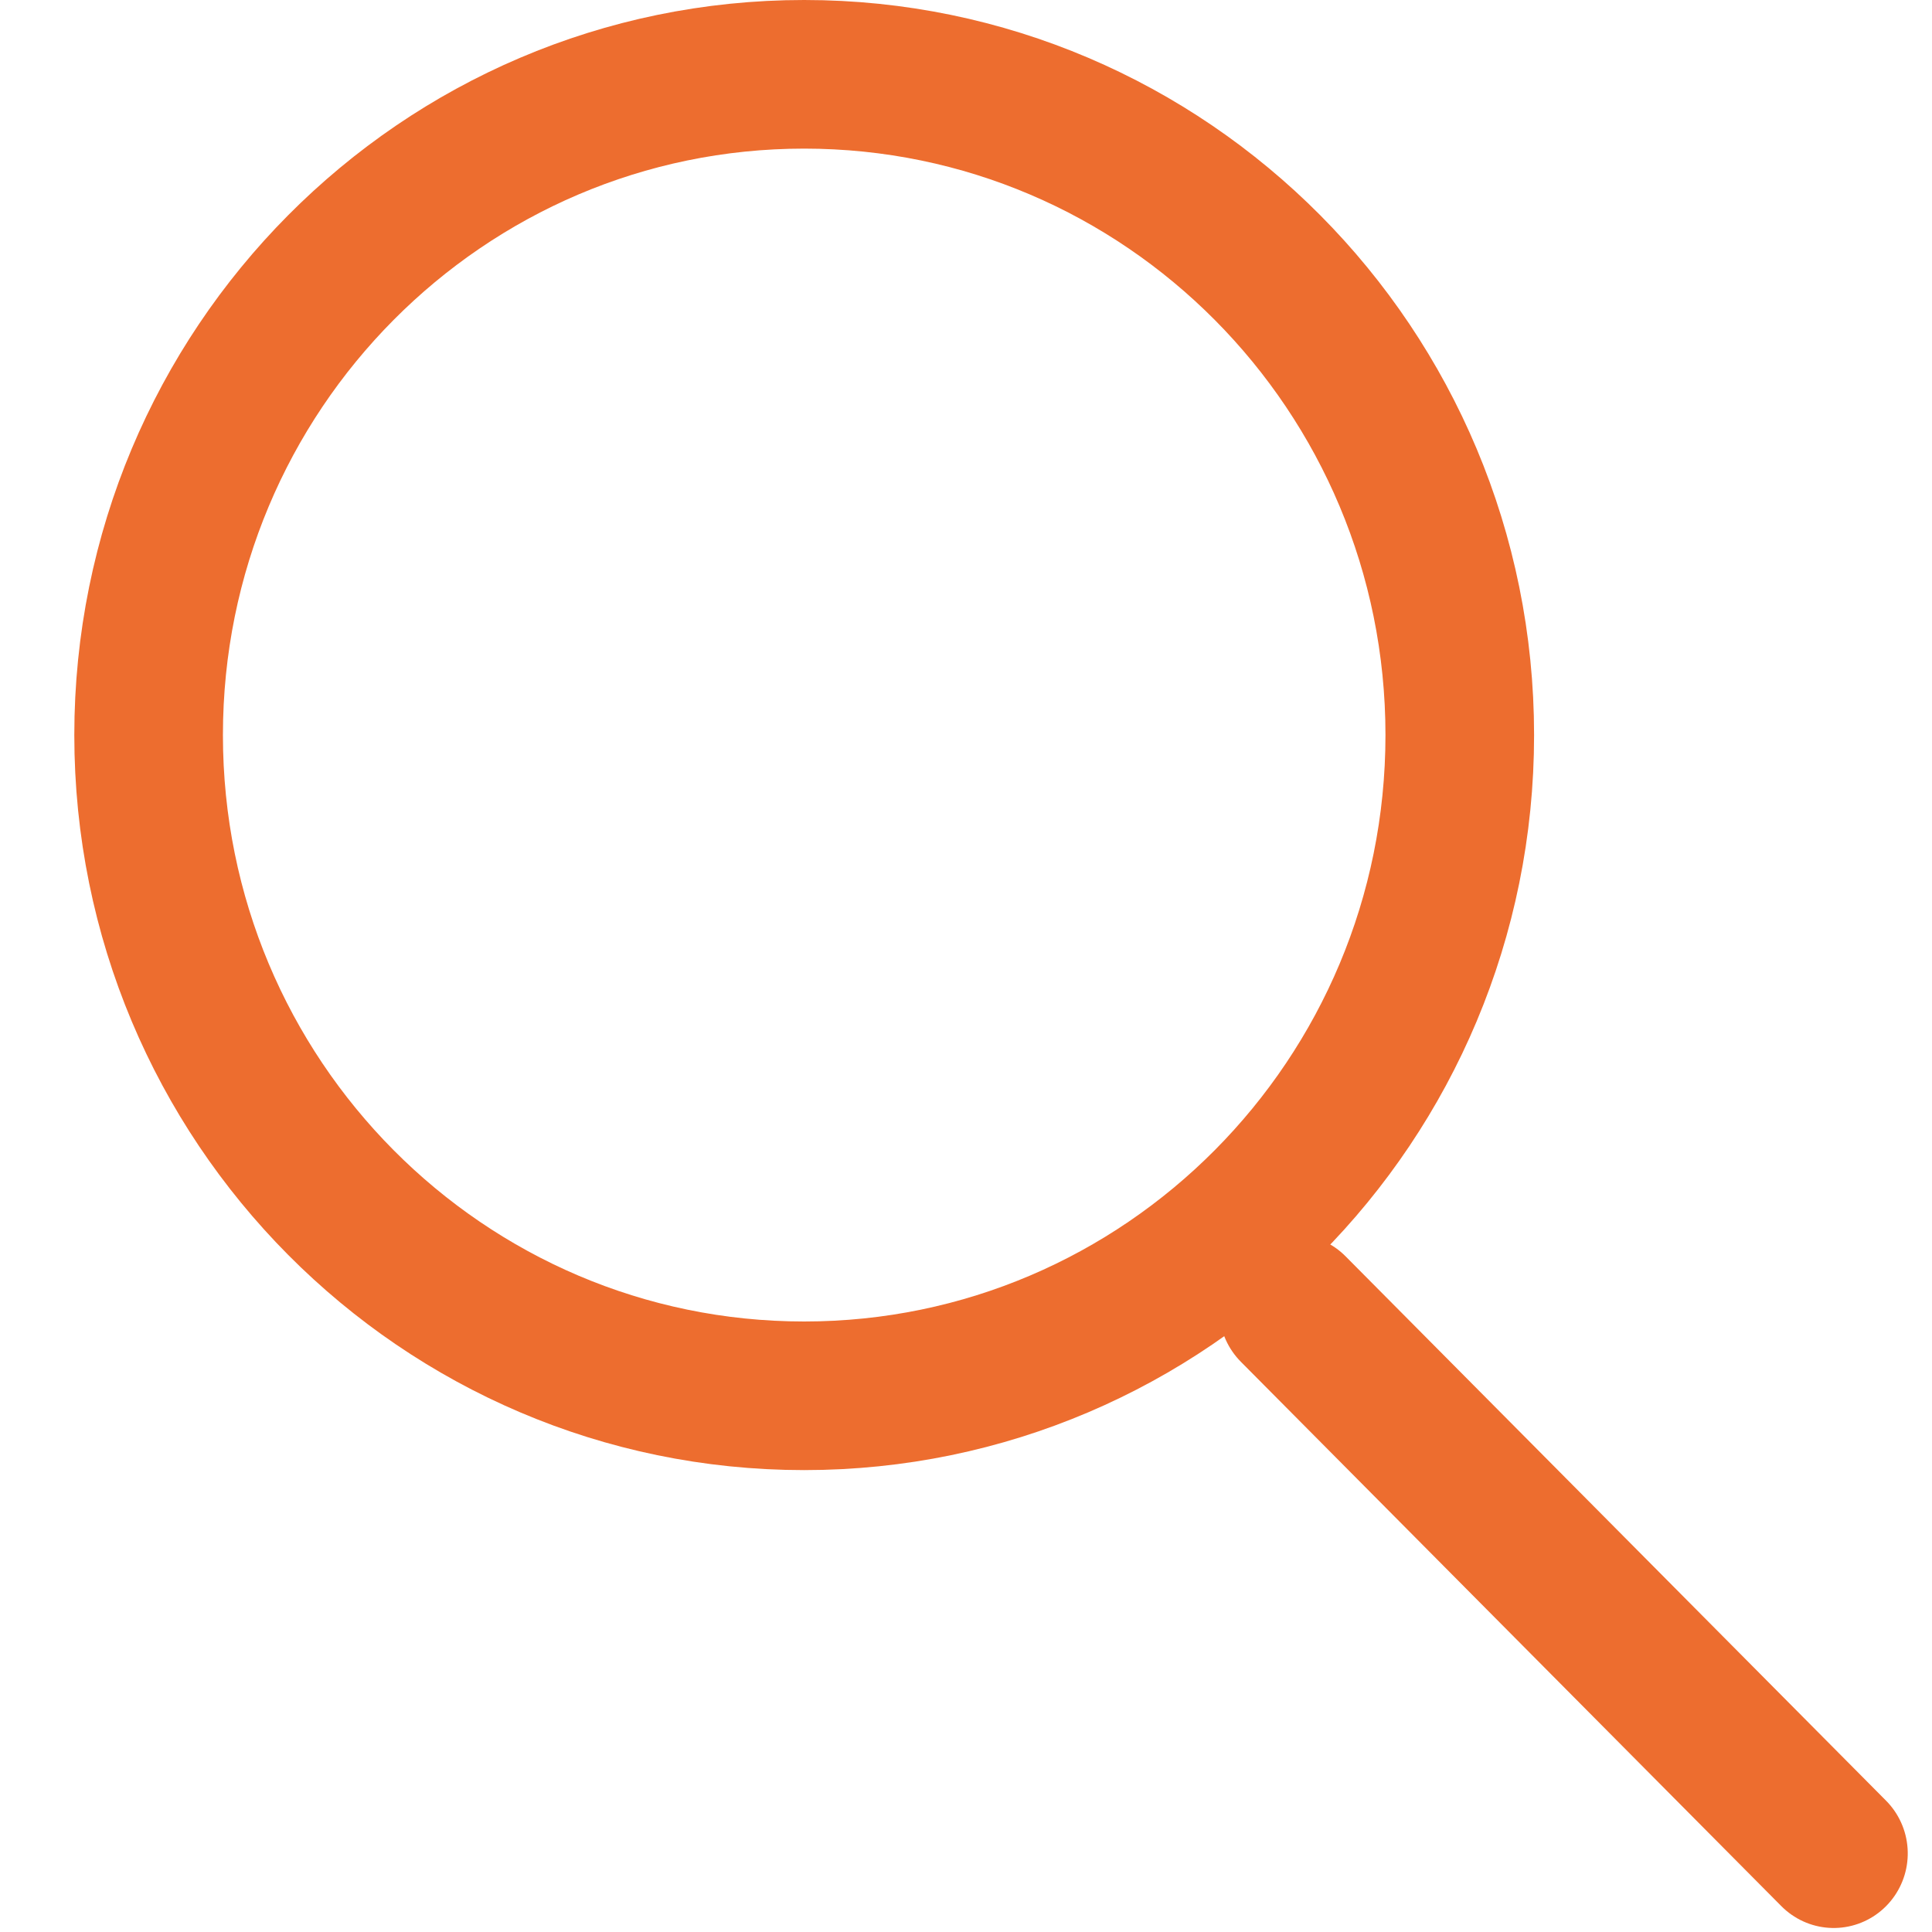
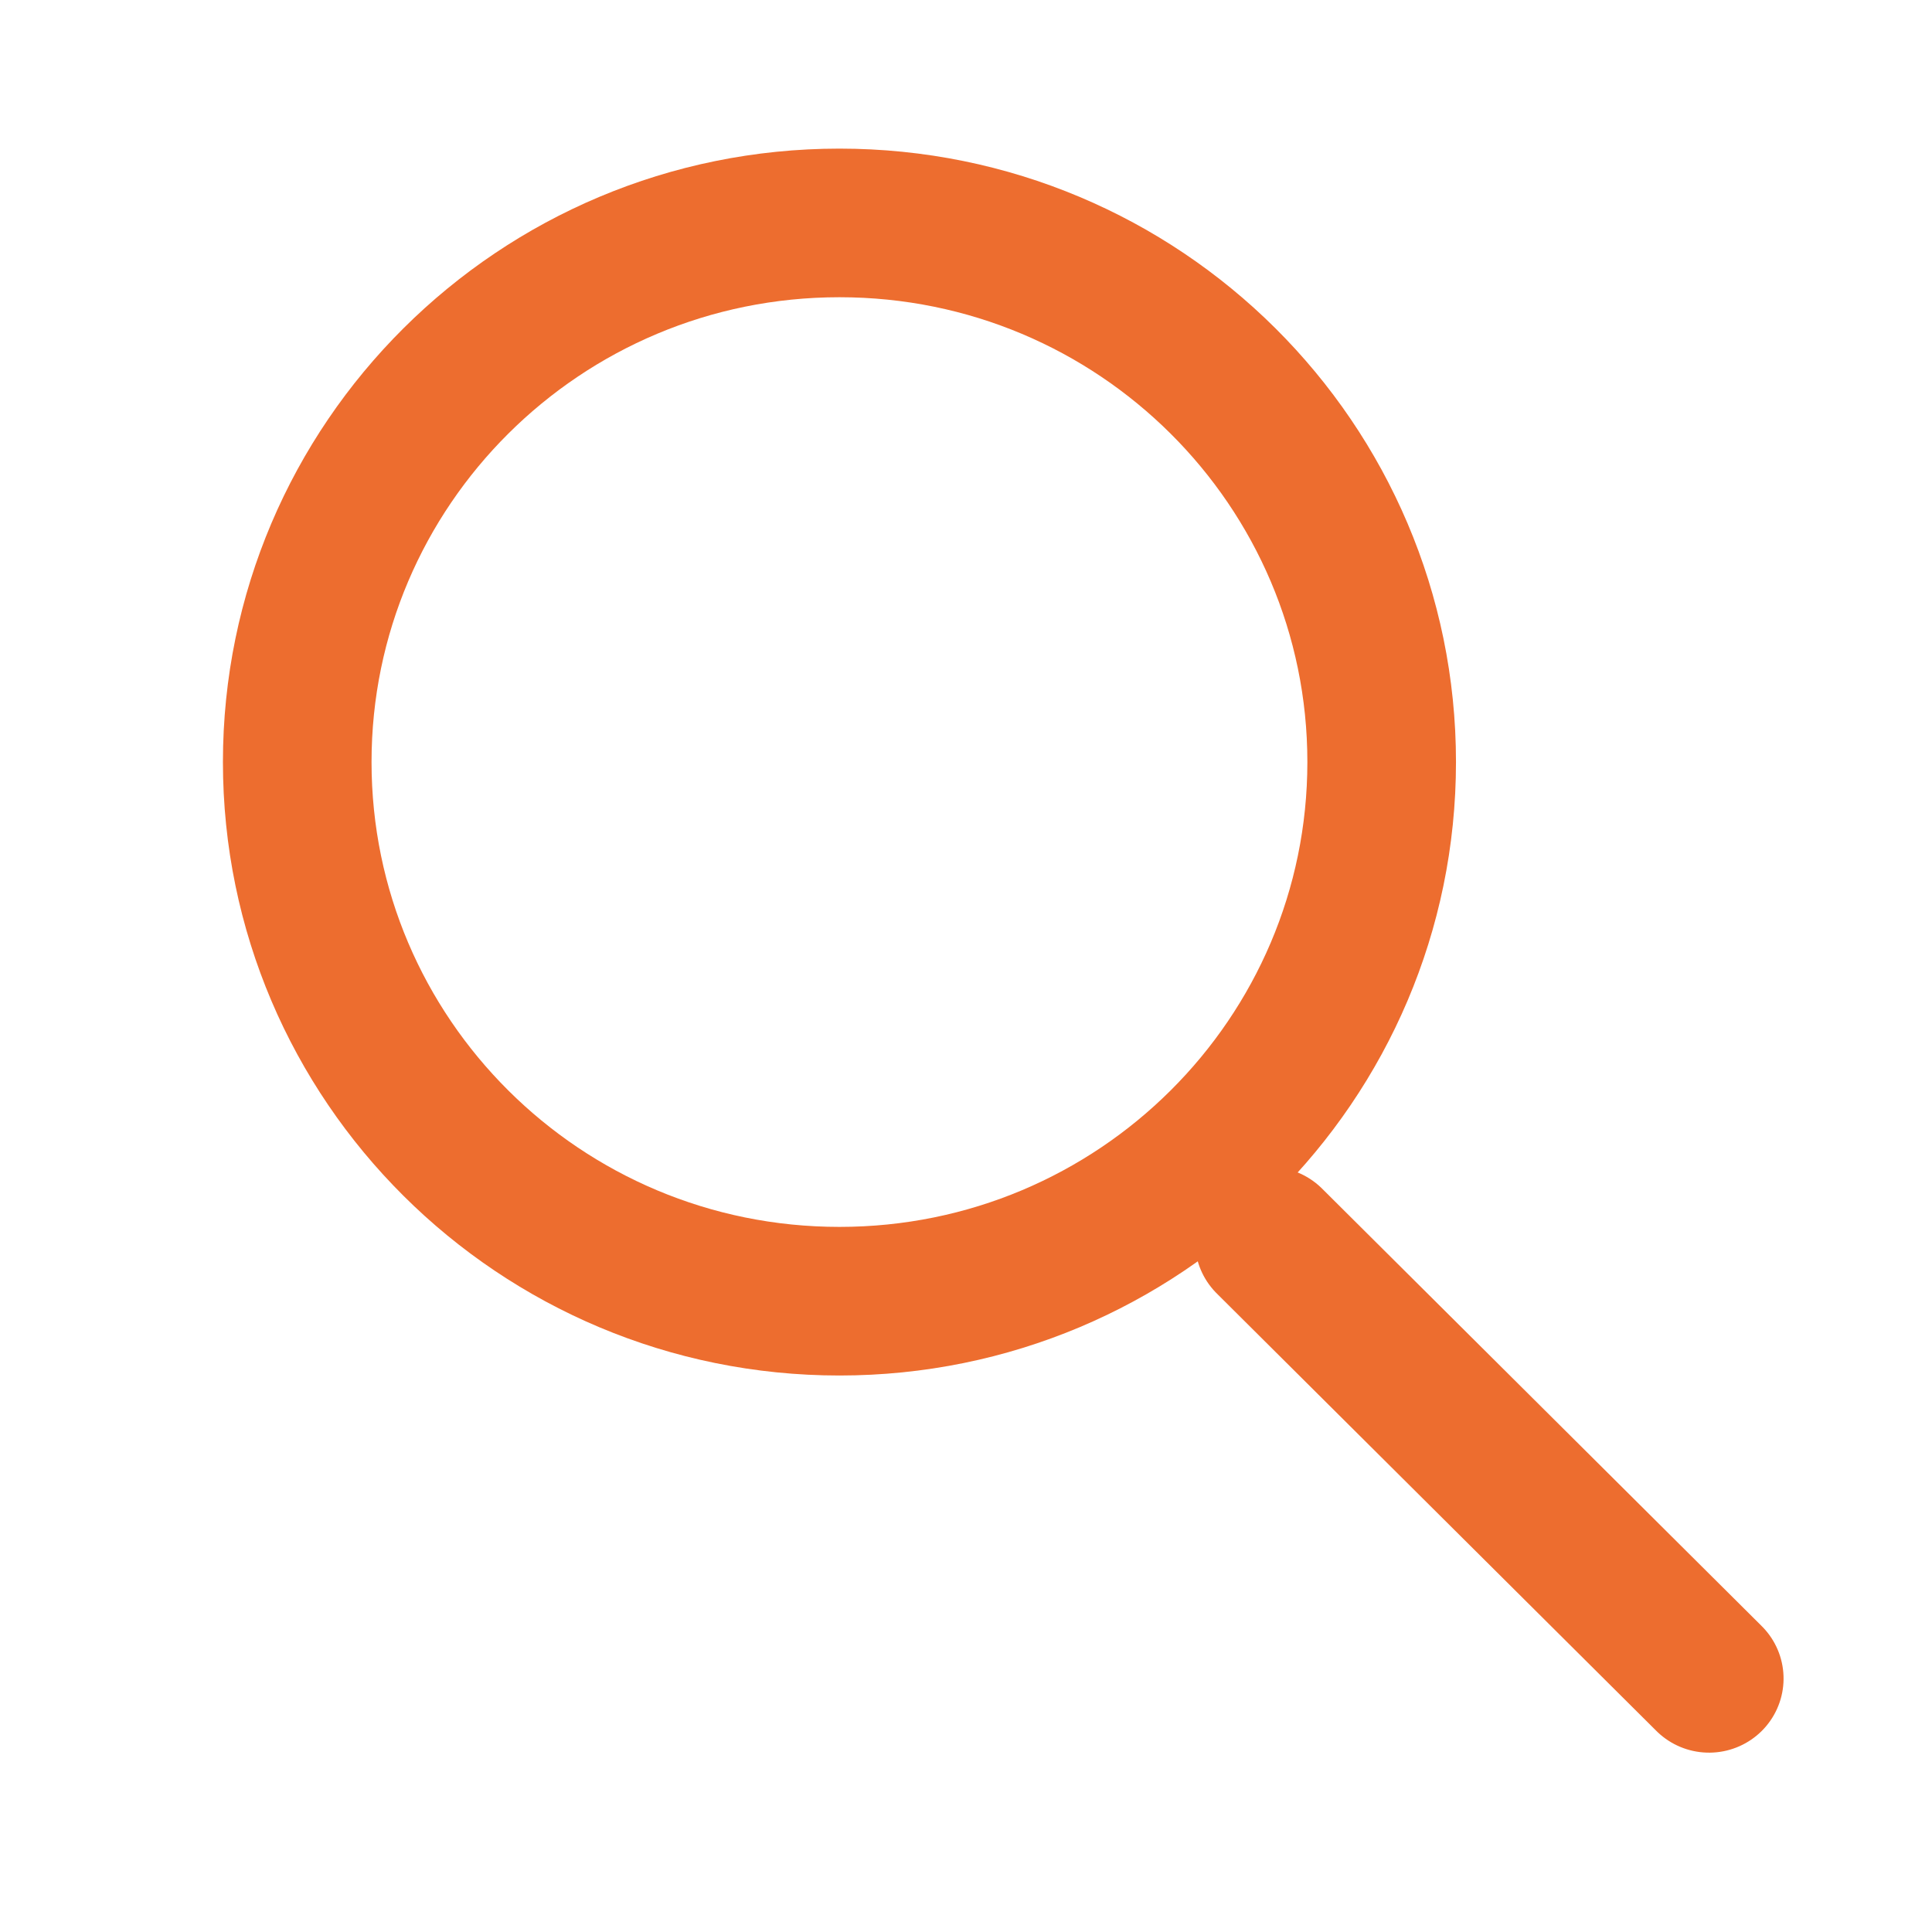
<svg xmlns="http://www.w3.org/2000/svg" width="26" height="26" viewBox="0 0 26 26" fill="none">
-   <path d="M19.645 9.892C19.645 14.81 15.688 18.784 10.822 18.784C5.957 18.784 2 14.81 2 9.892C2 4.974 5.957 1 10.822 1C15.688 1 19.645 4.974 19.645 9.892Z" stroke="#ED6D2F" stroke-width="2" />
-   <line x1="1" y1="-1" x2="11.324" y2="-1" transform="matrix(0.704571 0.709633 -0.704571 0.709633 15.9941 17.6162)" stroke="#ED6D2F" stroke-width="2" stroke-linecap="round" />
+   <path d="M18.594 10.255C18.594 14.258 15.332 17.511 11.297 17.511C7.262 17.511 4 14.258 4 10.255C4 6.253 7.262 3 11.297 3C15.332 3 18.594 6.253 18.594 10.255Z" stroke="#ED6D2F" stroke-width="2" />
+   <line x1="1" y1="-1" x2="9.347" y2="-1" transform="matrix(0.708844 0.705366 -0.708844 0.705366 15.6655 16.7012)" stroke="#ED6D2F" stroke-width="2" stroke-linecap="round" />
</svg>
